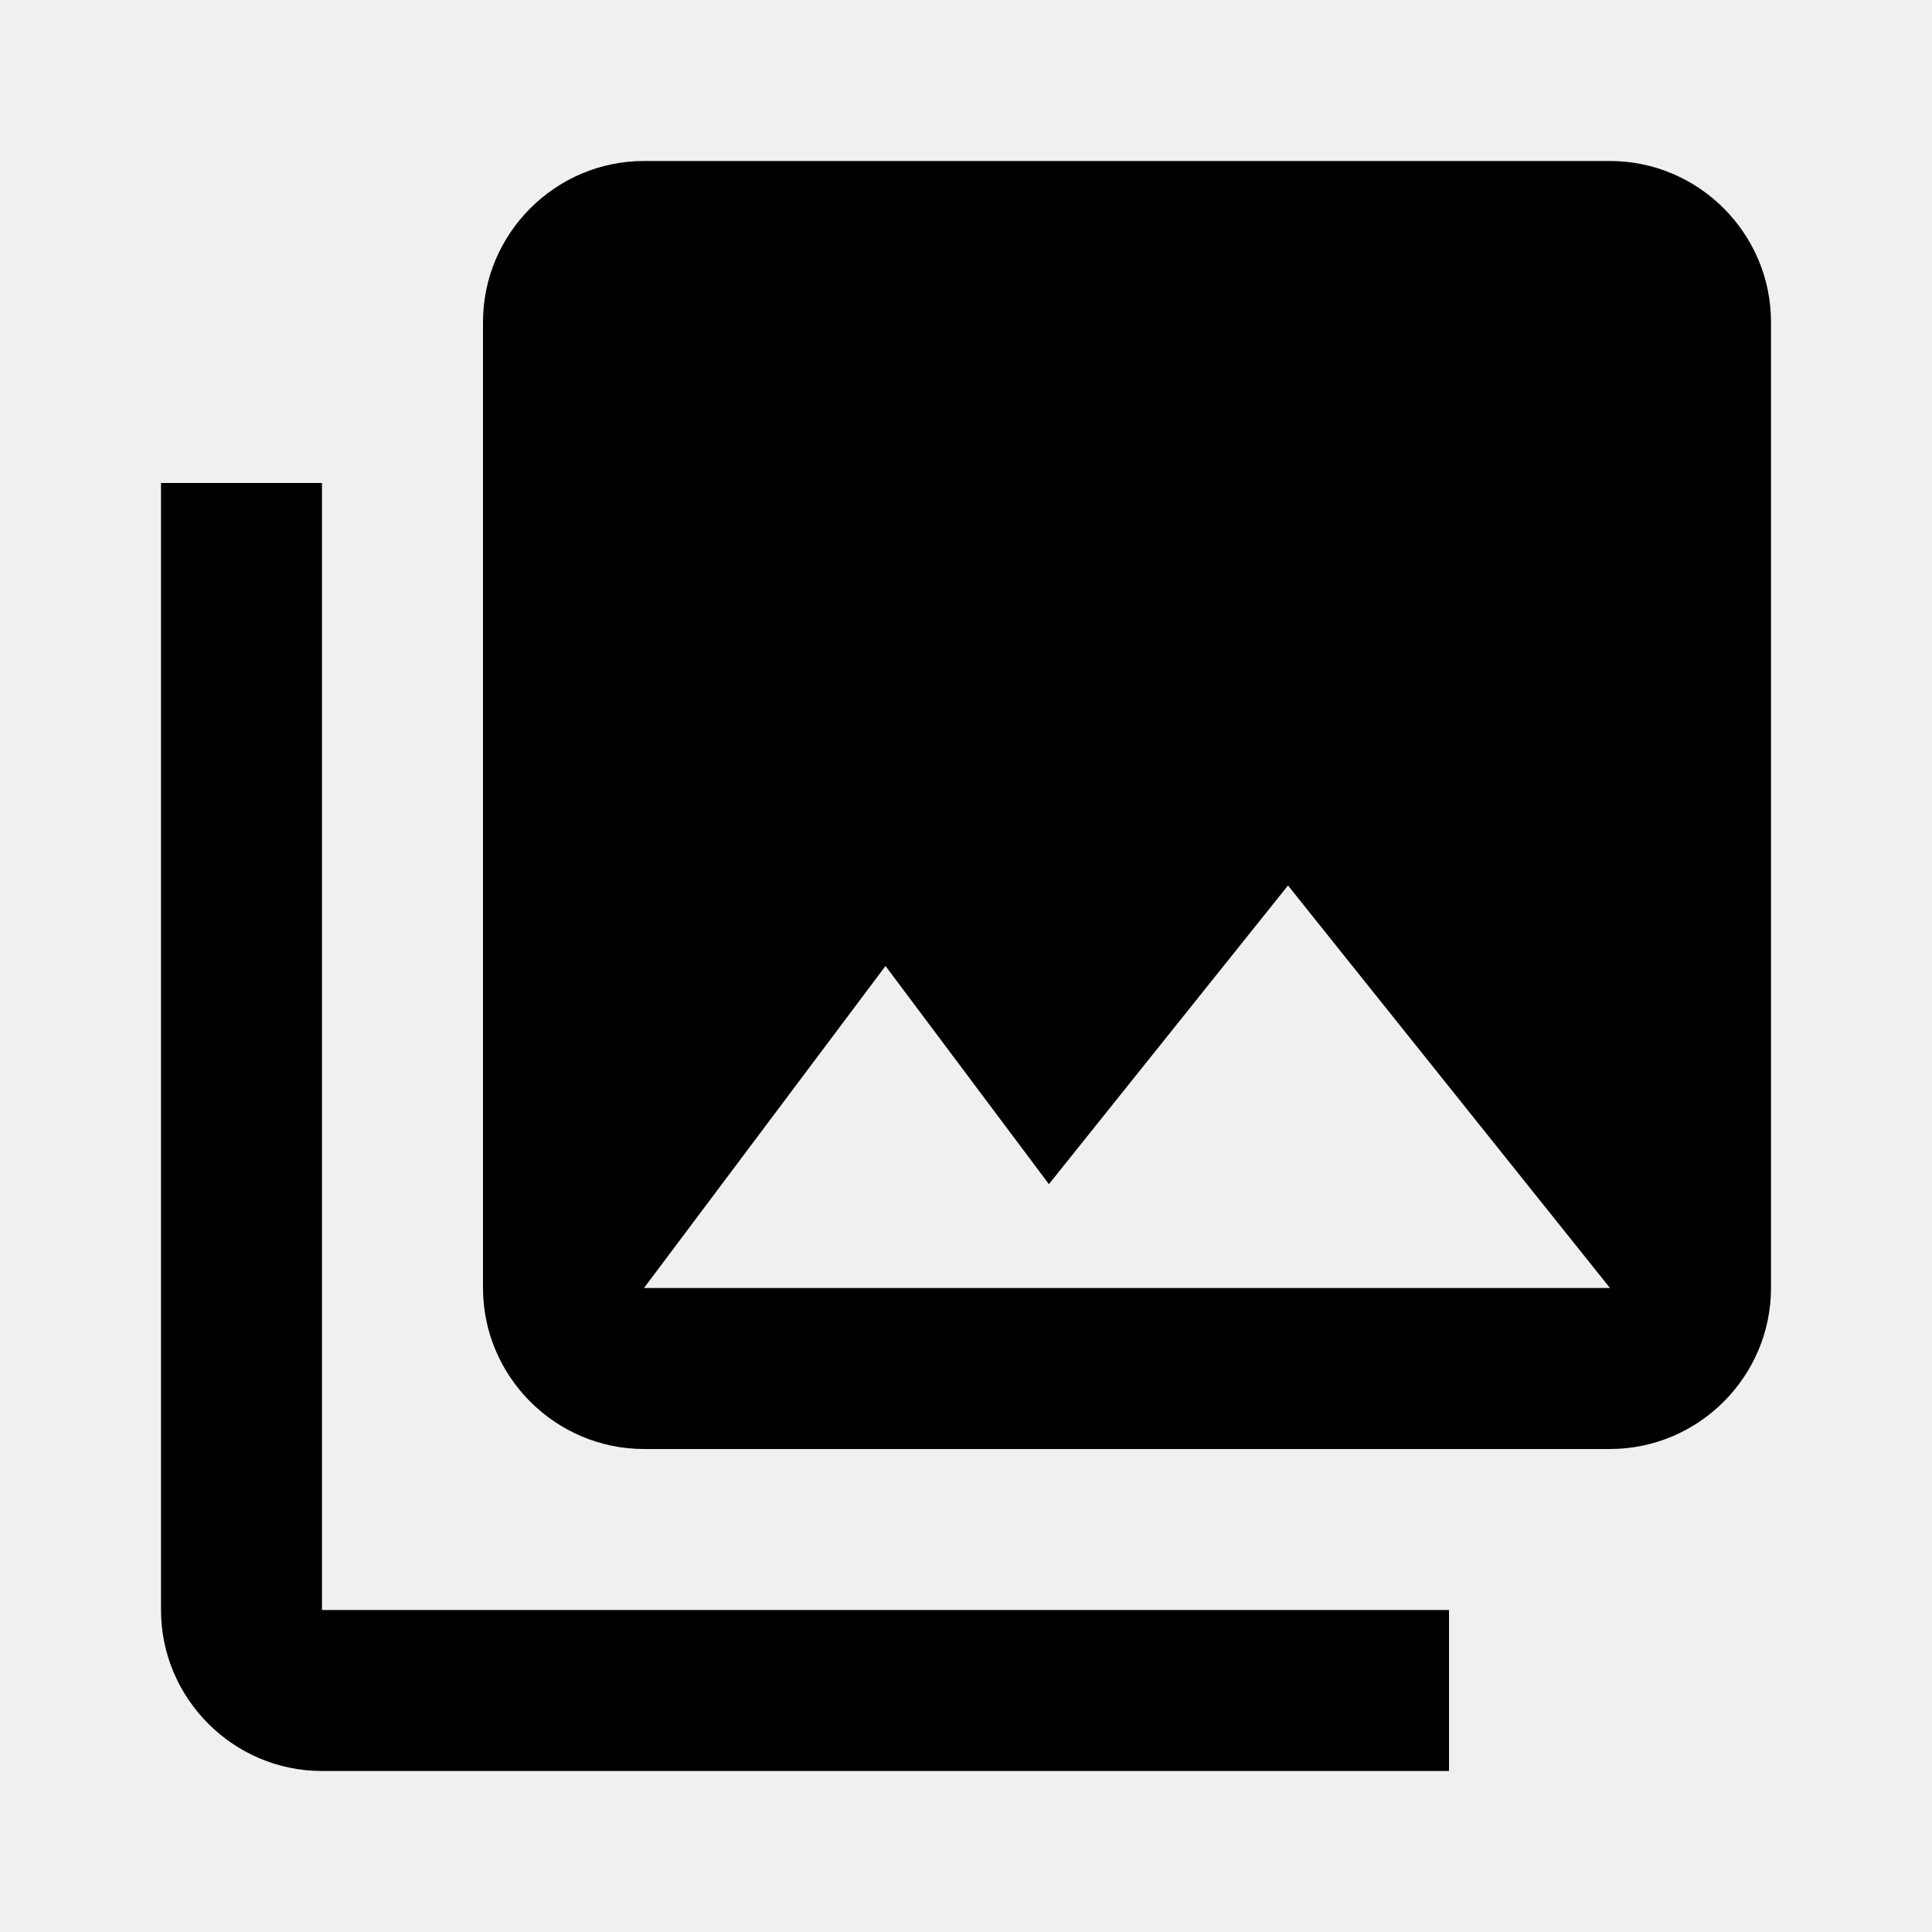
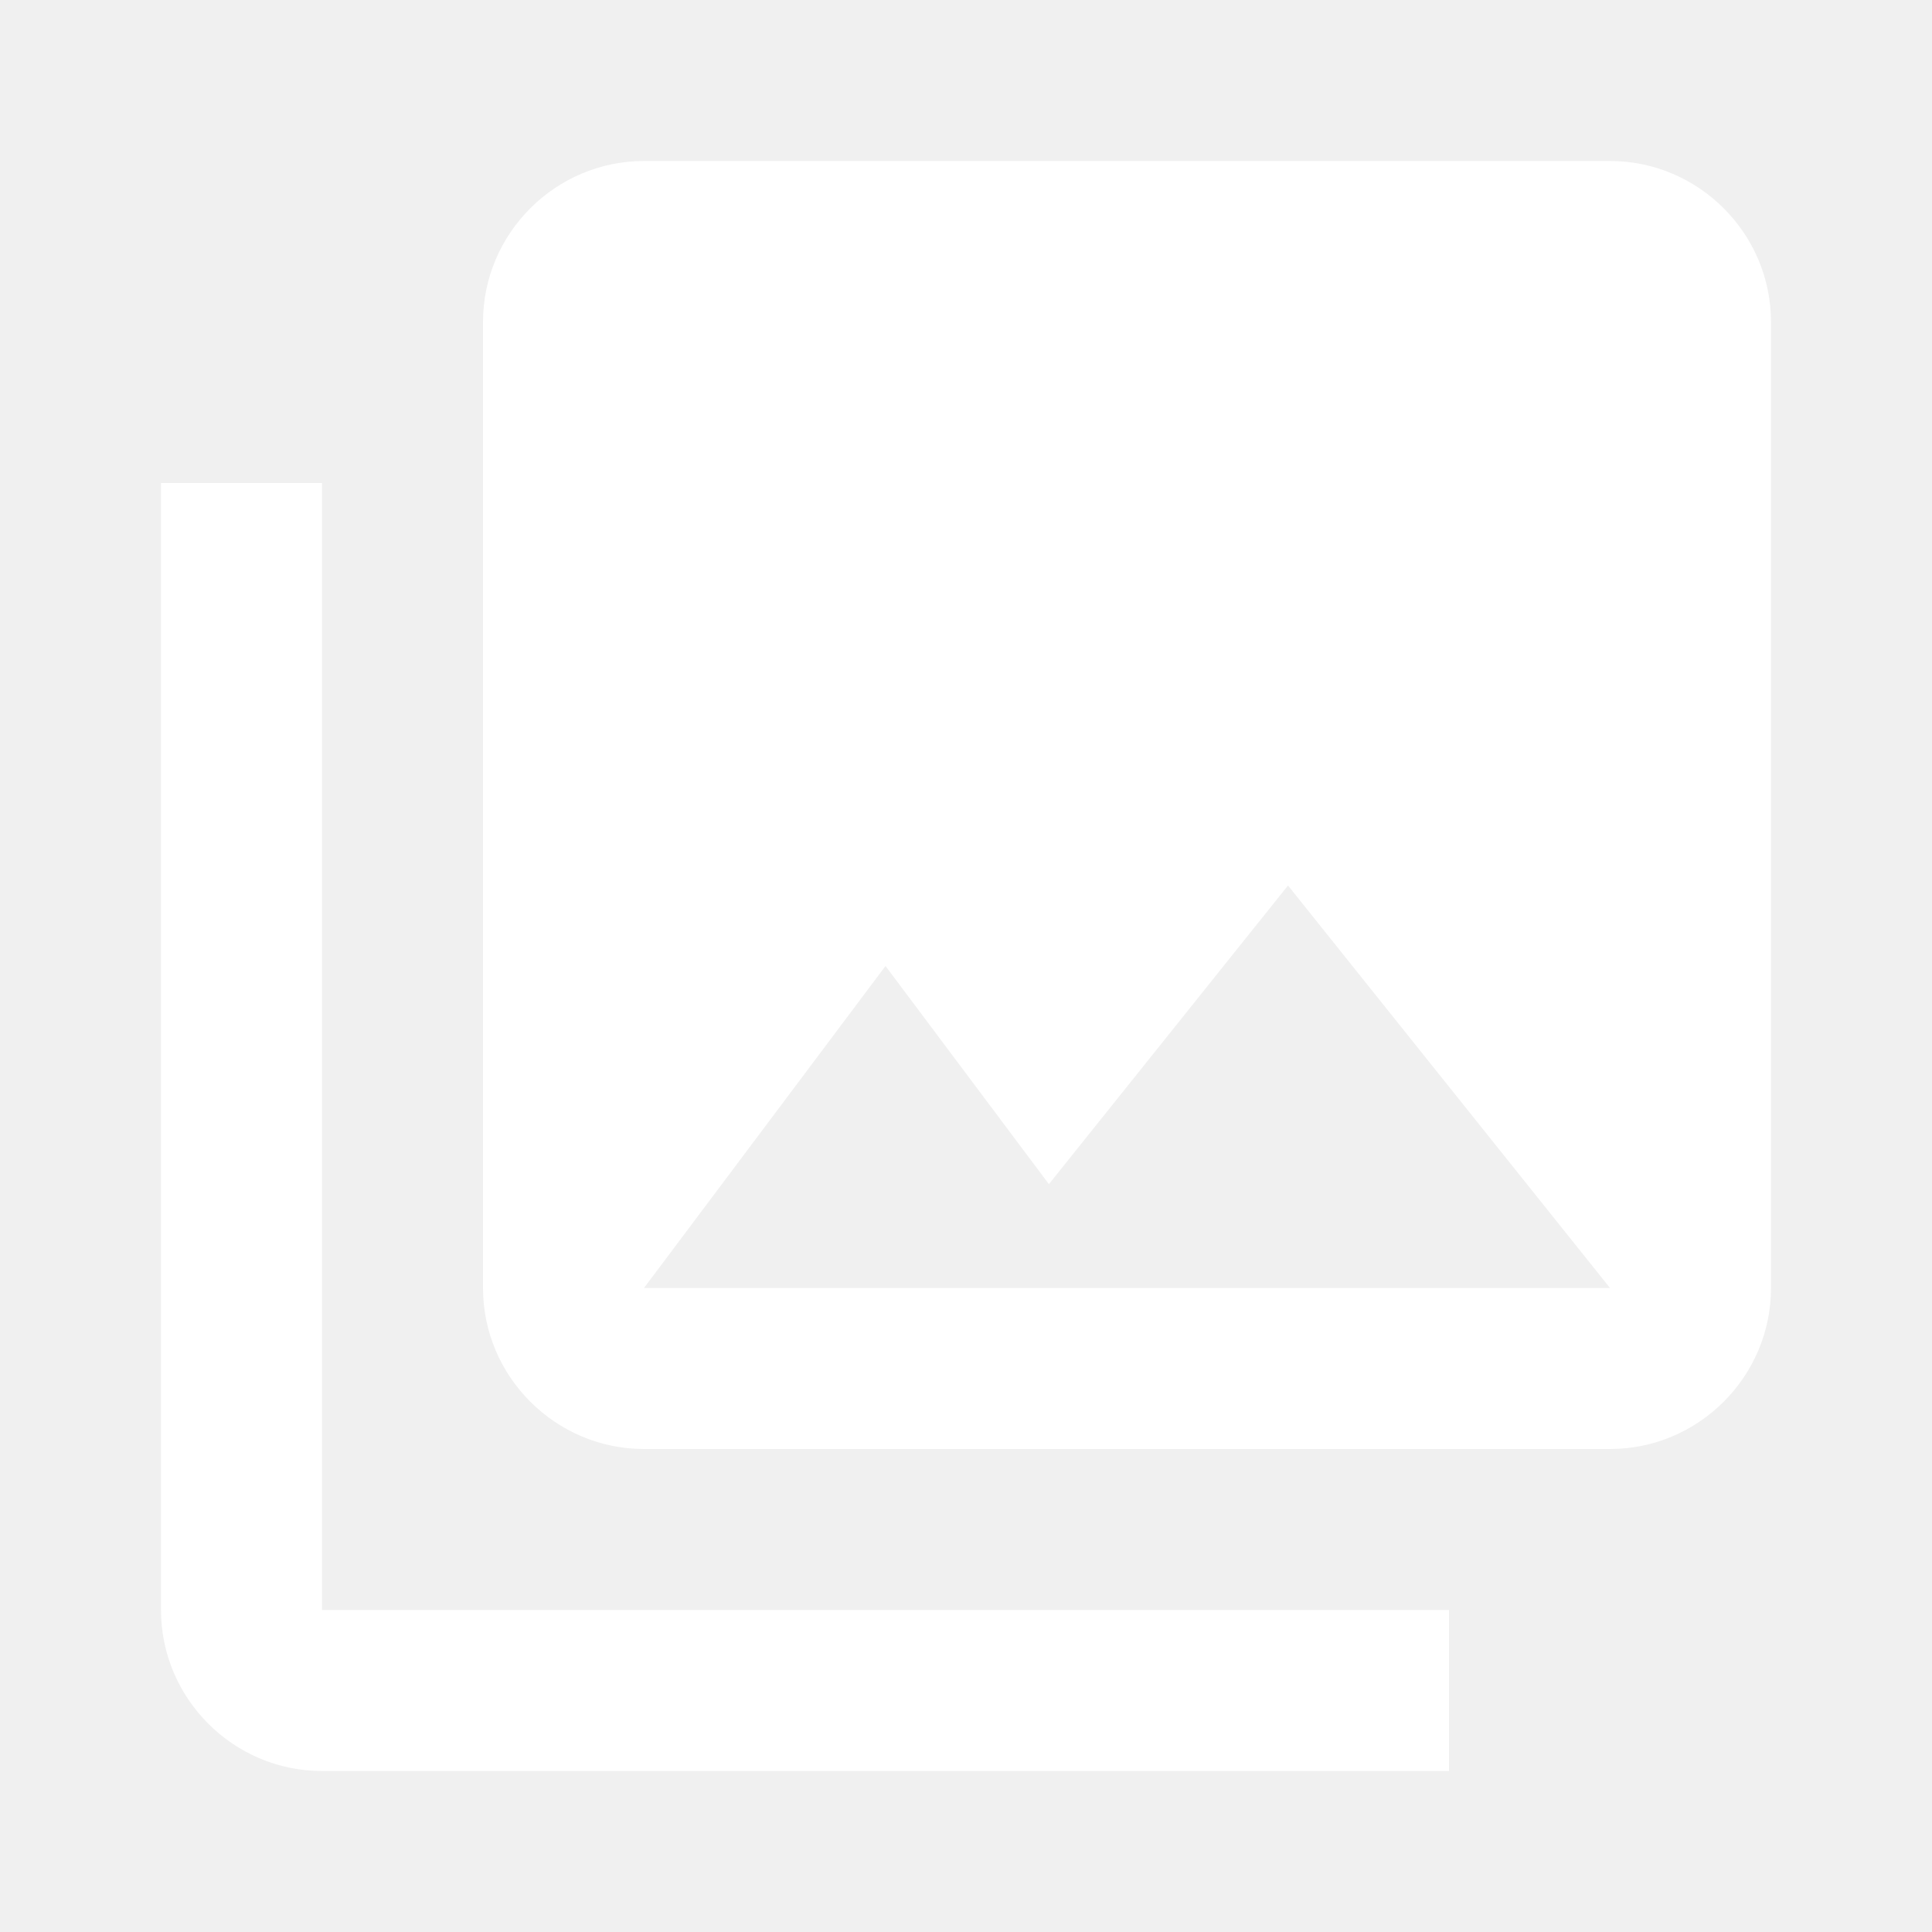
- <svg xmlns="http://www.w3.org/2000/svg" fill="#000000" height="24" viewBox="0 0 24 24" width="24">
+ <svg xmlns="http://www.w3.org/2000/svg" fill="#fff" height="24" viewBox="0 0 24 24" width="24">
  <path d="M0 0h24v24H0z" fill="none" />
  <path d="M22 16V4c0-1.1-.9-2-2-2H8c-1.1 0-2 .9-2 2v12c0 1.1.9 2 2 2h12c1.1 0 2-.9 2-2zm-11-4l2.03 2.71L16 11l4 5H8l3-4zM2 6v14c0 1.1.9 2 2 2h14v-2H4V6H2z" />
</svg>
